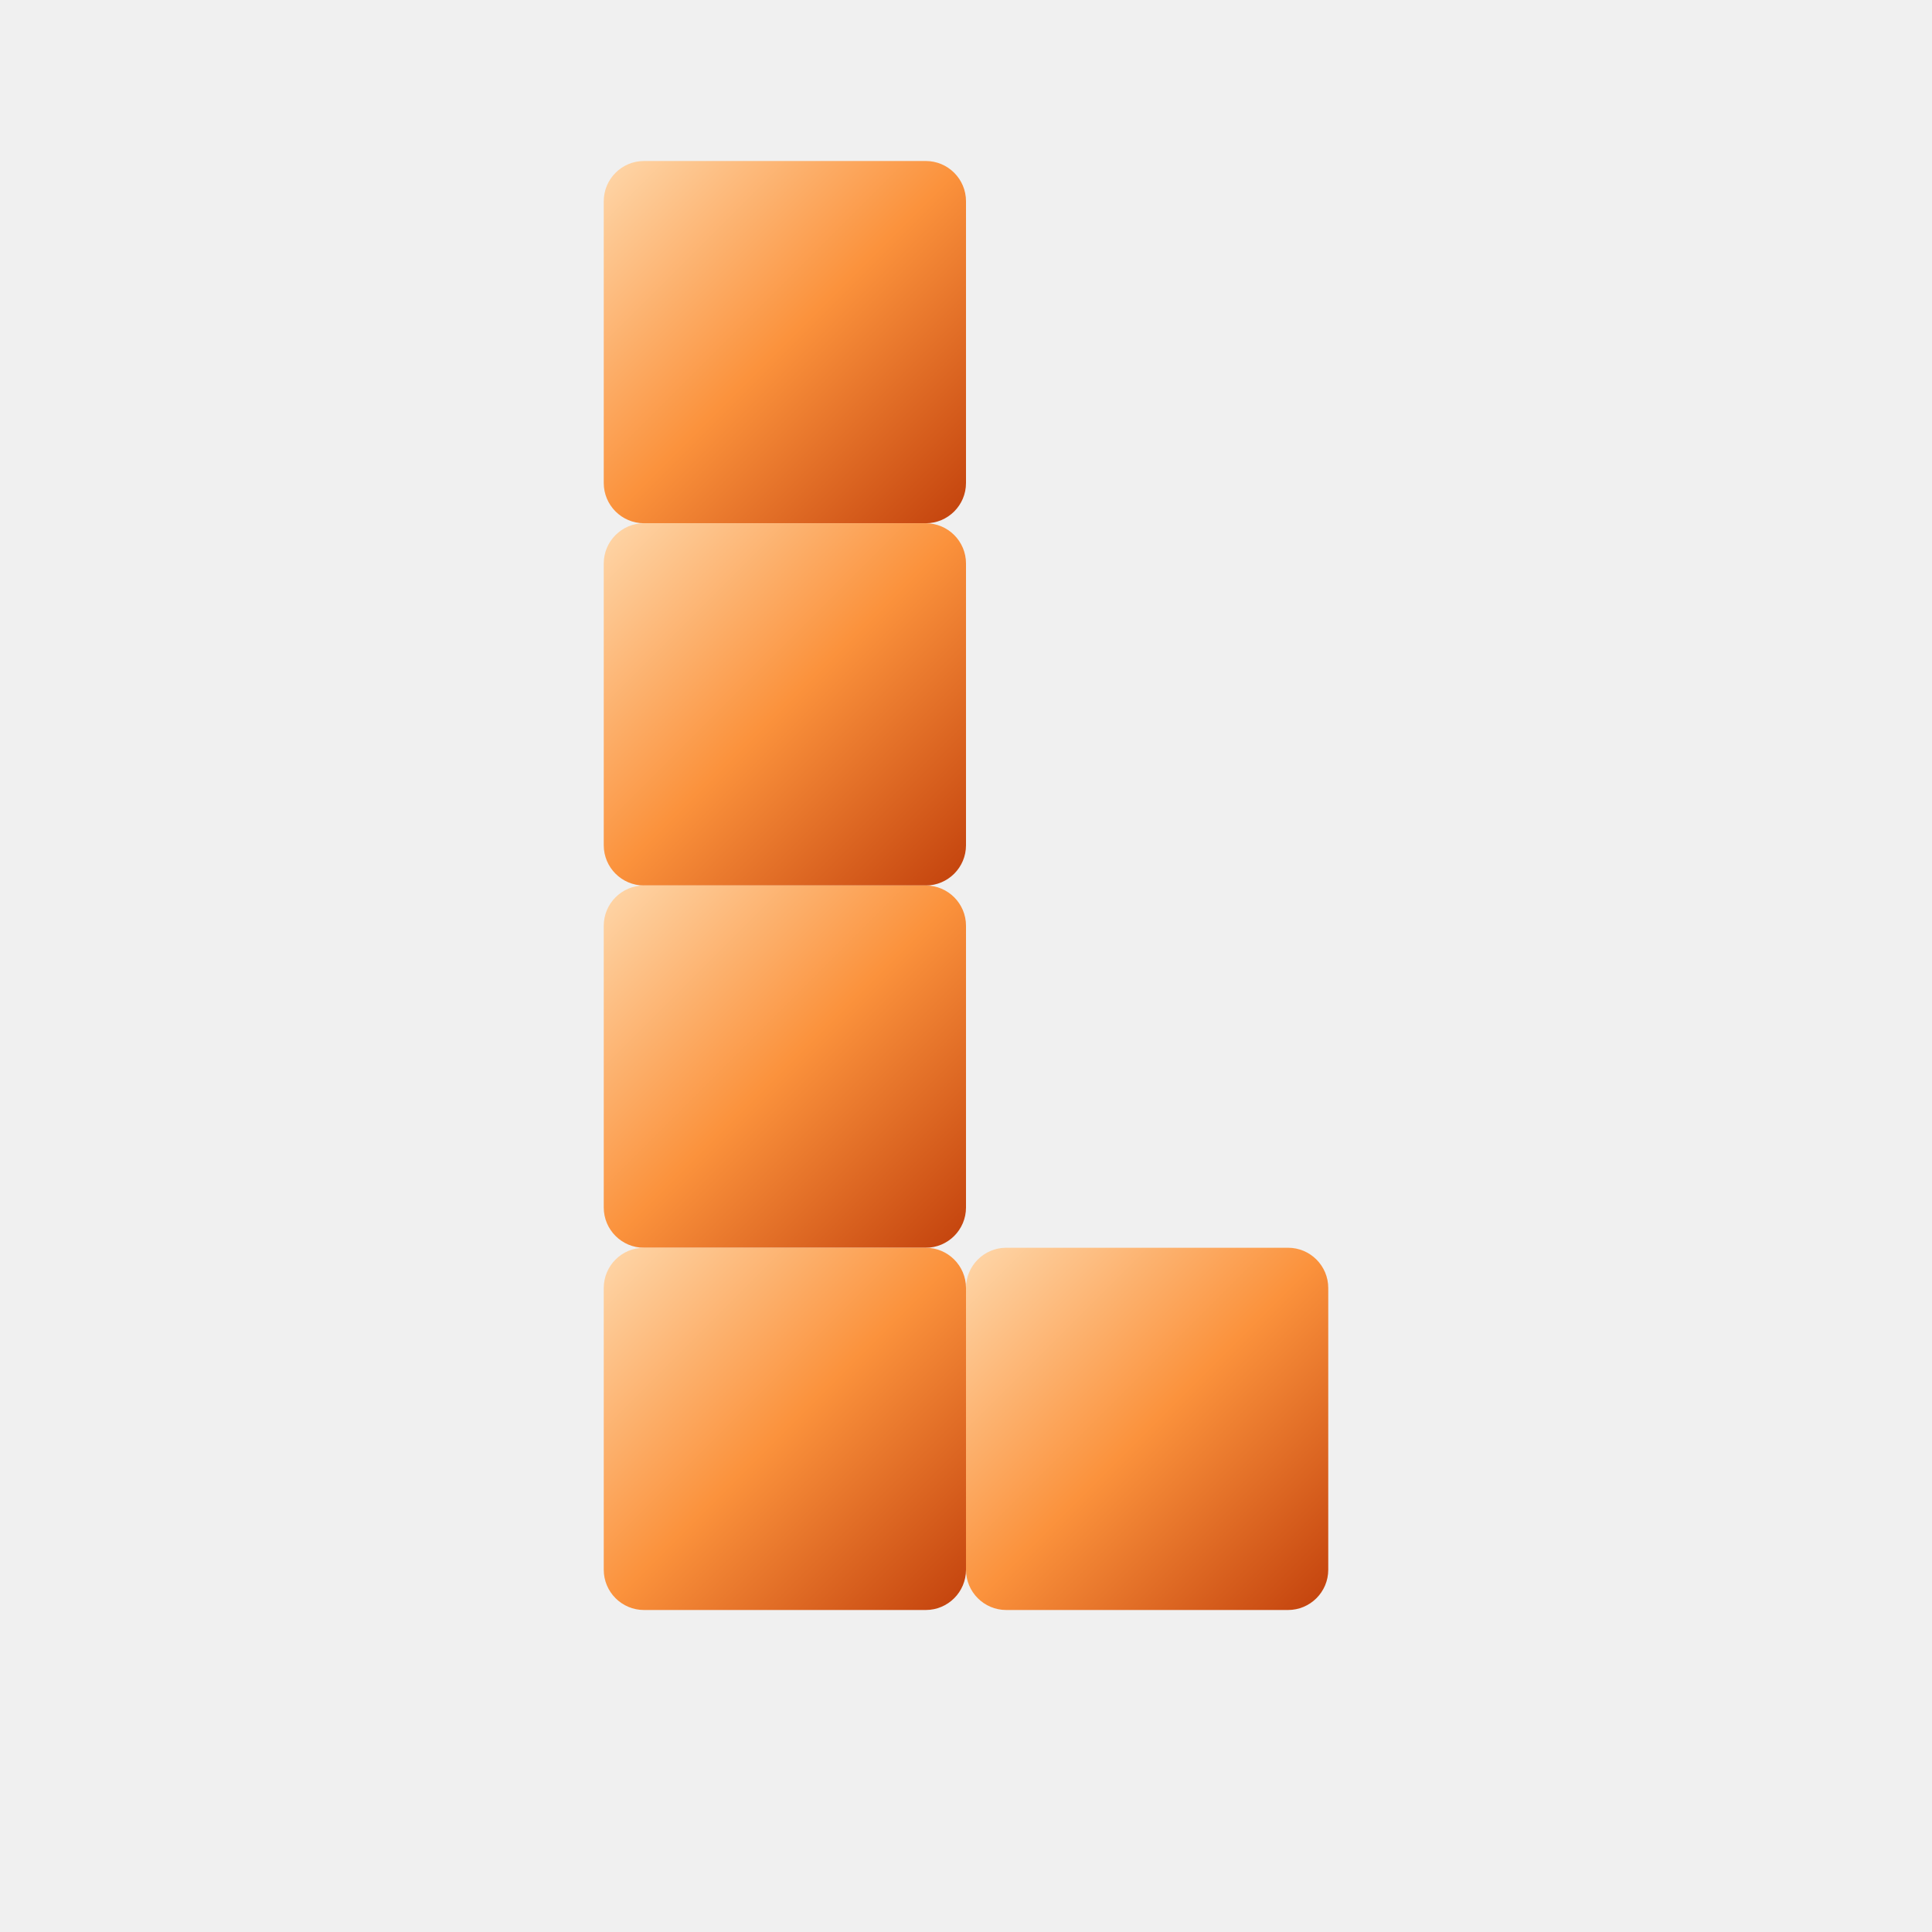
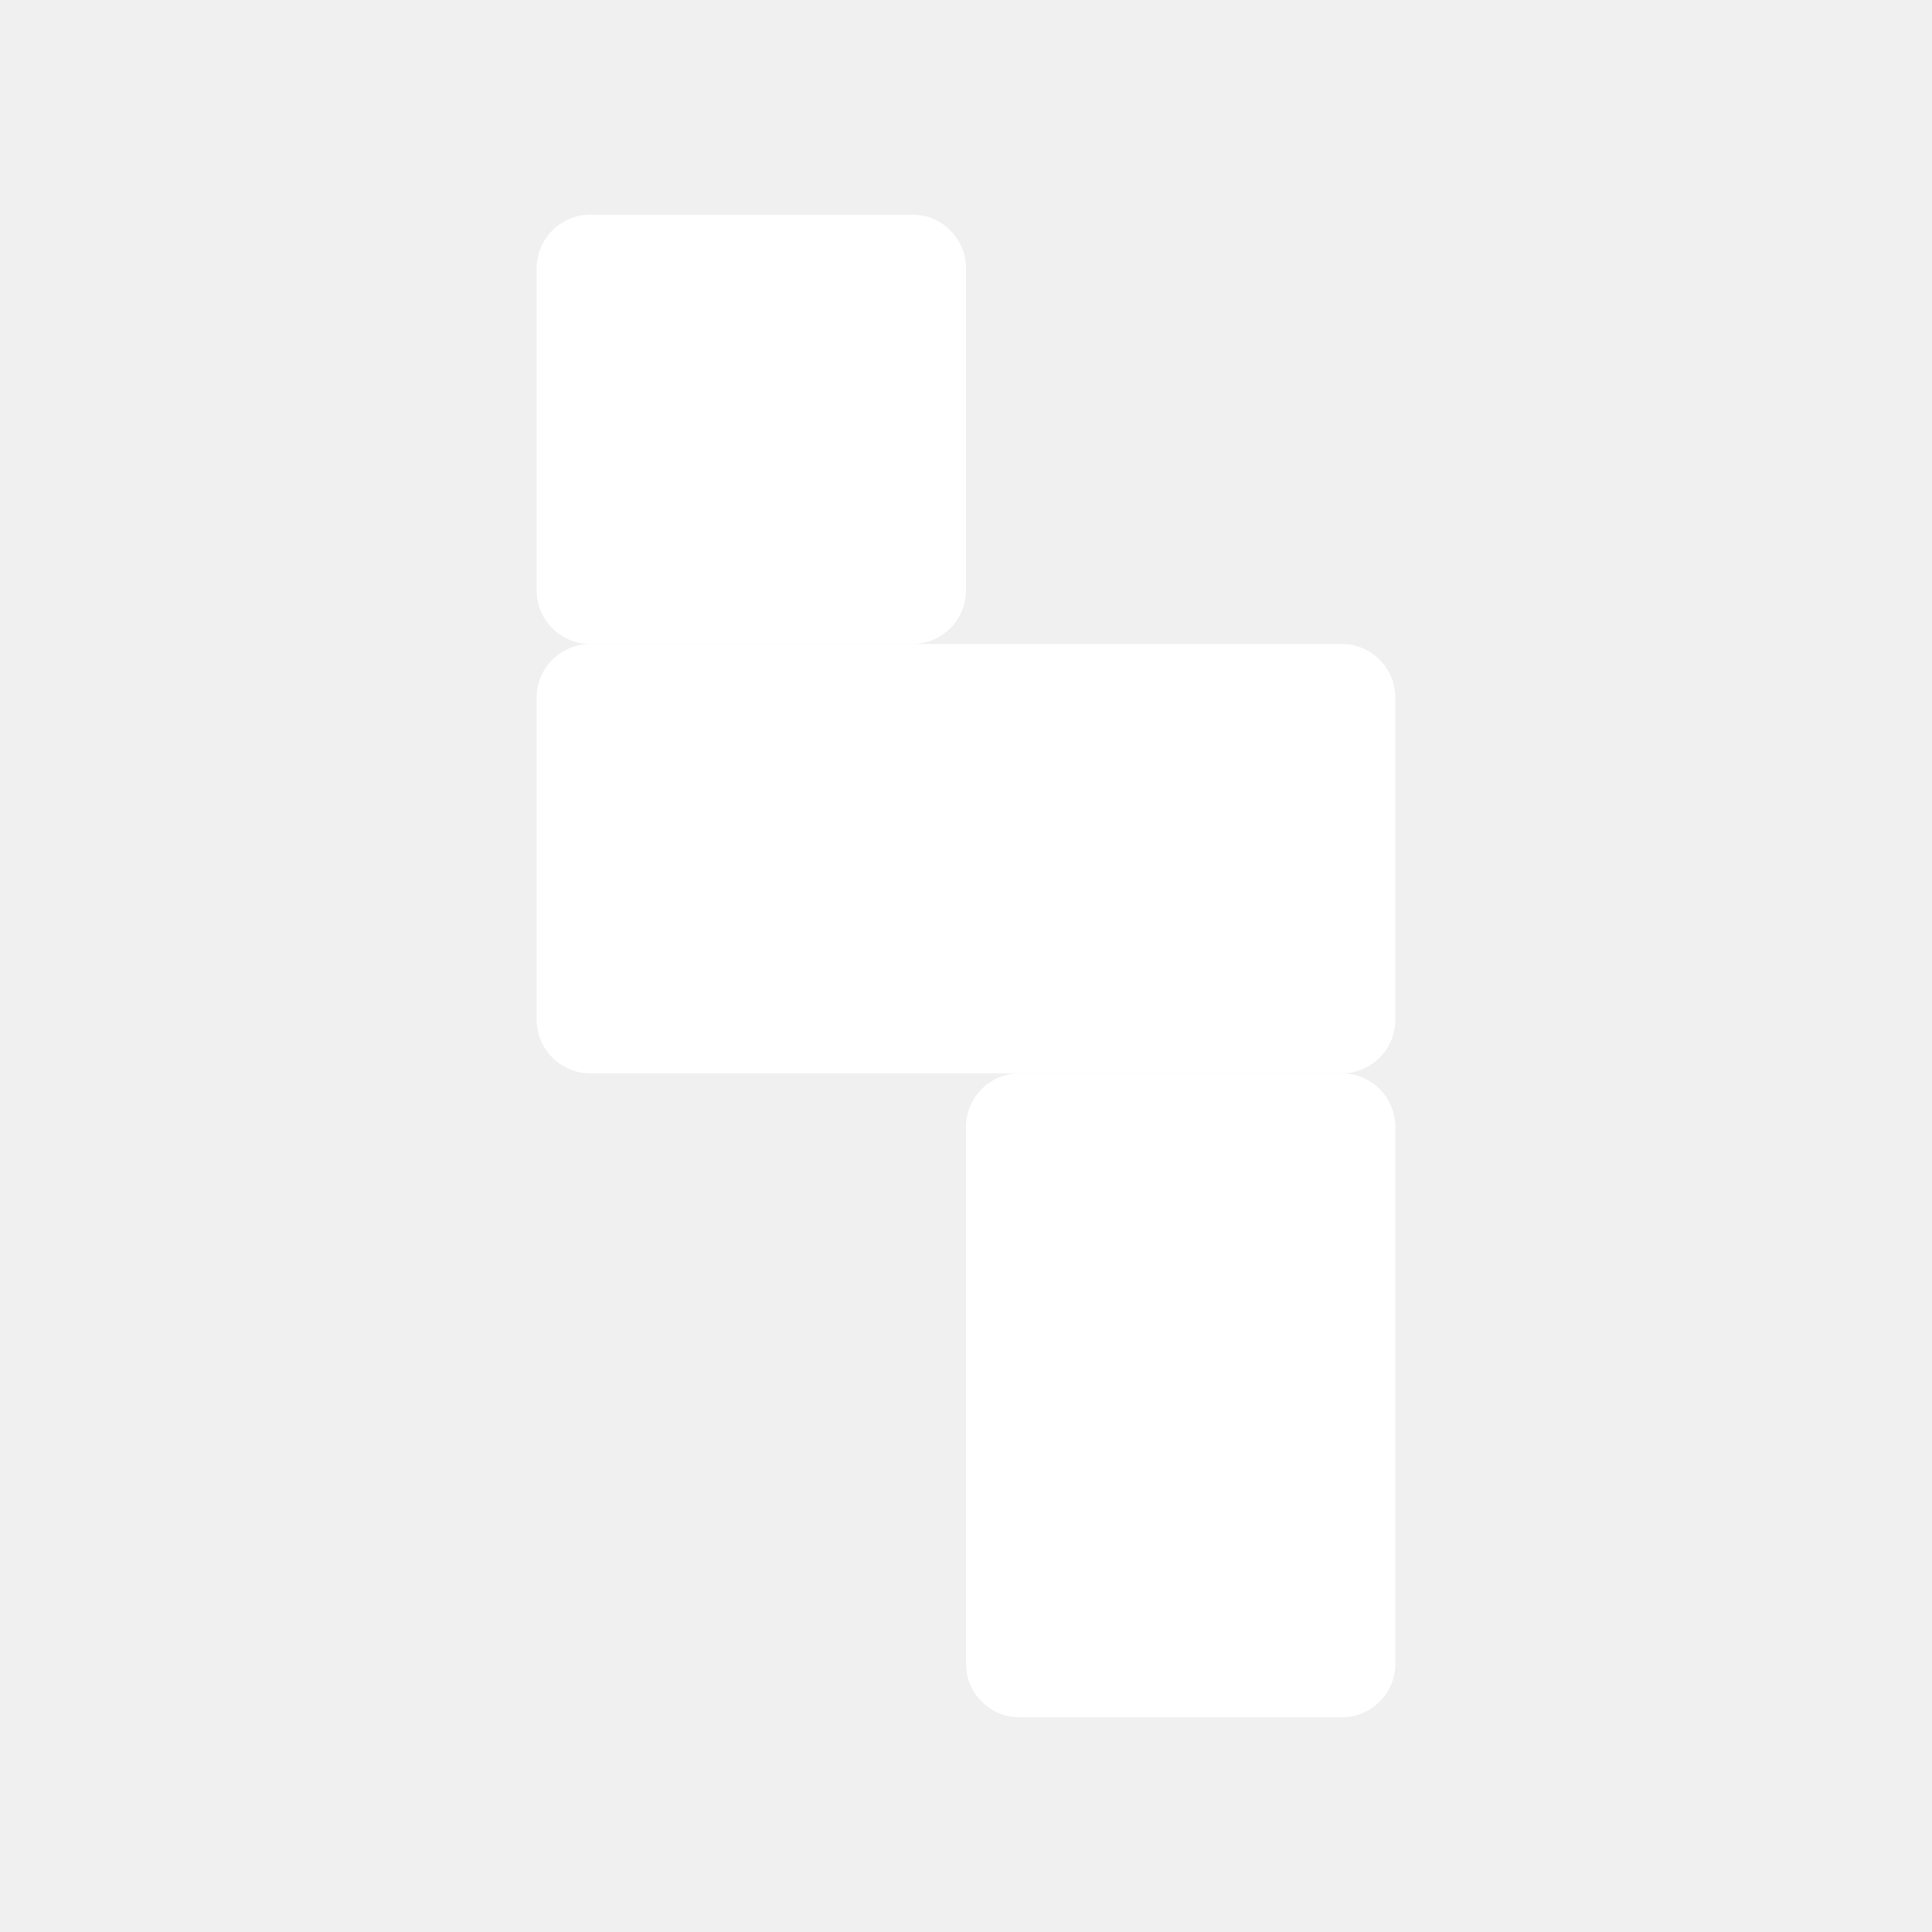
- <svg xmlns="http://www.w3.org/2000/svg" width="96" height="96" viewBox="0 0 96 96">
-   <defs>
-     <linearGradient id="defeatGrad" x1="0%" y1="0%" x2="100%" y2="100%">
-       <stop offset="0%" stop-color="#fed7aa" />
-       <stop offset="50%" stop-color="#fb923c" />
-       <stop offset="100%" stop-color="#c2410c" />
-     </linearGradient>
-   </defs>
-   <rect x="30" y="8" width="18" height="18" rx="2" fill="url(#defeatGrad)" />
-   <rect x="30" y="26" width="18" height="18" rx="2" fill="url(#defeatGrad)" />
-   <rect x="30" y="44" width="18" height="18" rx="2" fill="url(#defeatGrad)" />
-   <rect x="30" y="62" width="18" height="18" rx="2" fill="url(#defeatGrad)" />
-   <rect x="48" y="62" width="18" height="18" rx="2" fill="url(#defeatGrad)" />
+ <svg xmlns="http://www.w3.org/2000/svg" width="72" height="72" viewBox="0 0 72 72">
+   <rect x="20" y="8" width="16" height="16" rx="2" fill="white" />
+   <rect x="20" y="24" width="32" height="16" rx="2" fill="white" />
+   <rect x="36" y="40" width="16" height="24" rx="2" fill="white" />
</svg>
